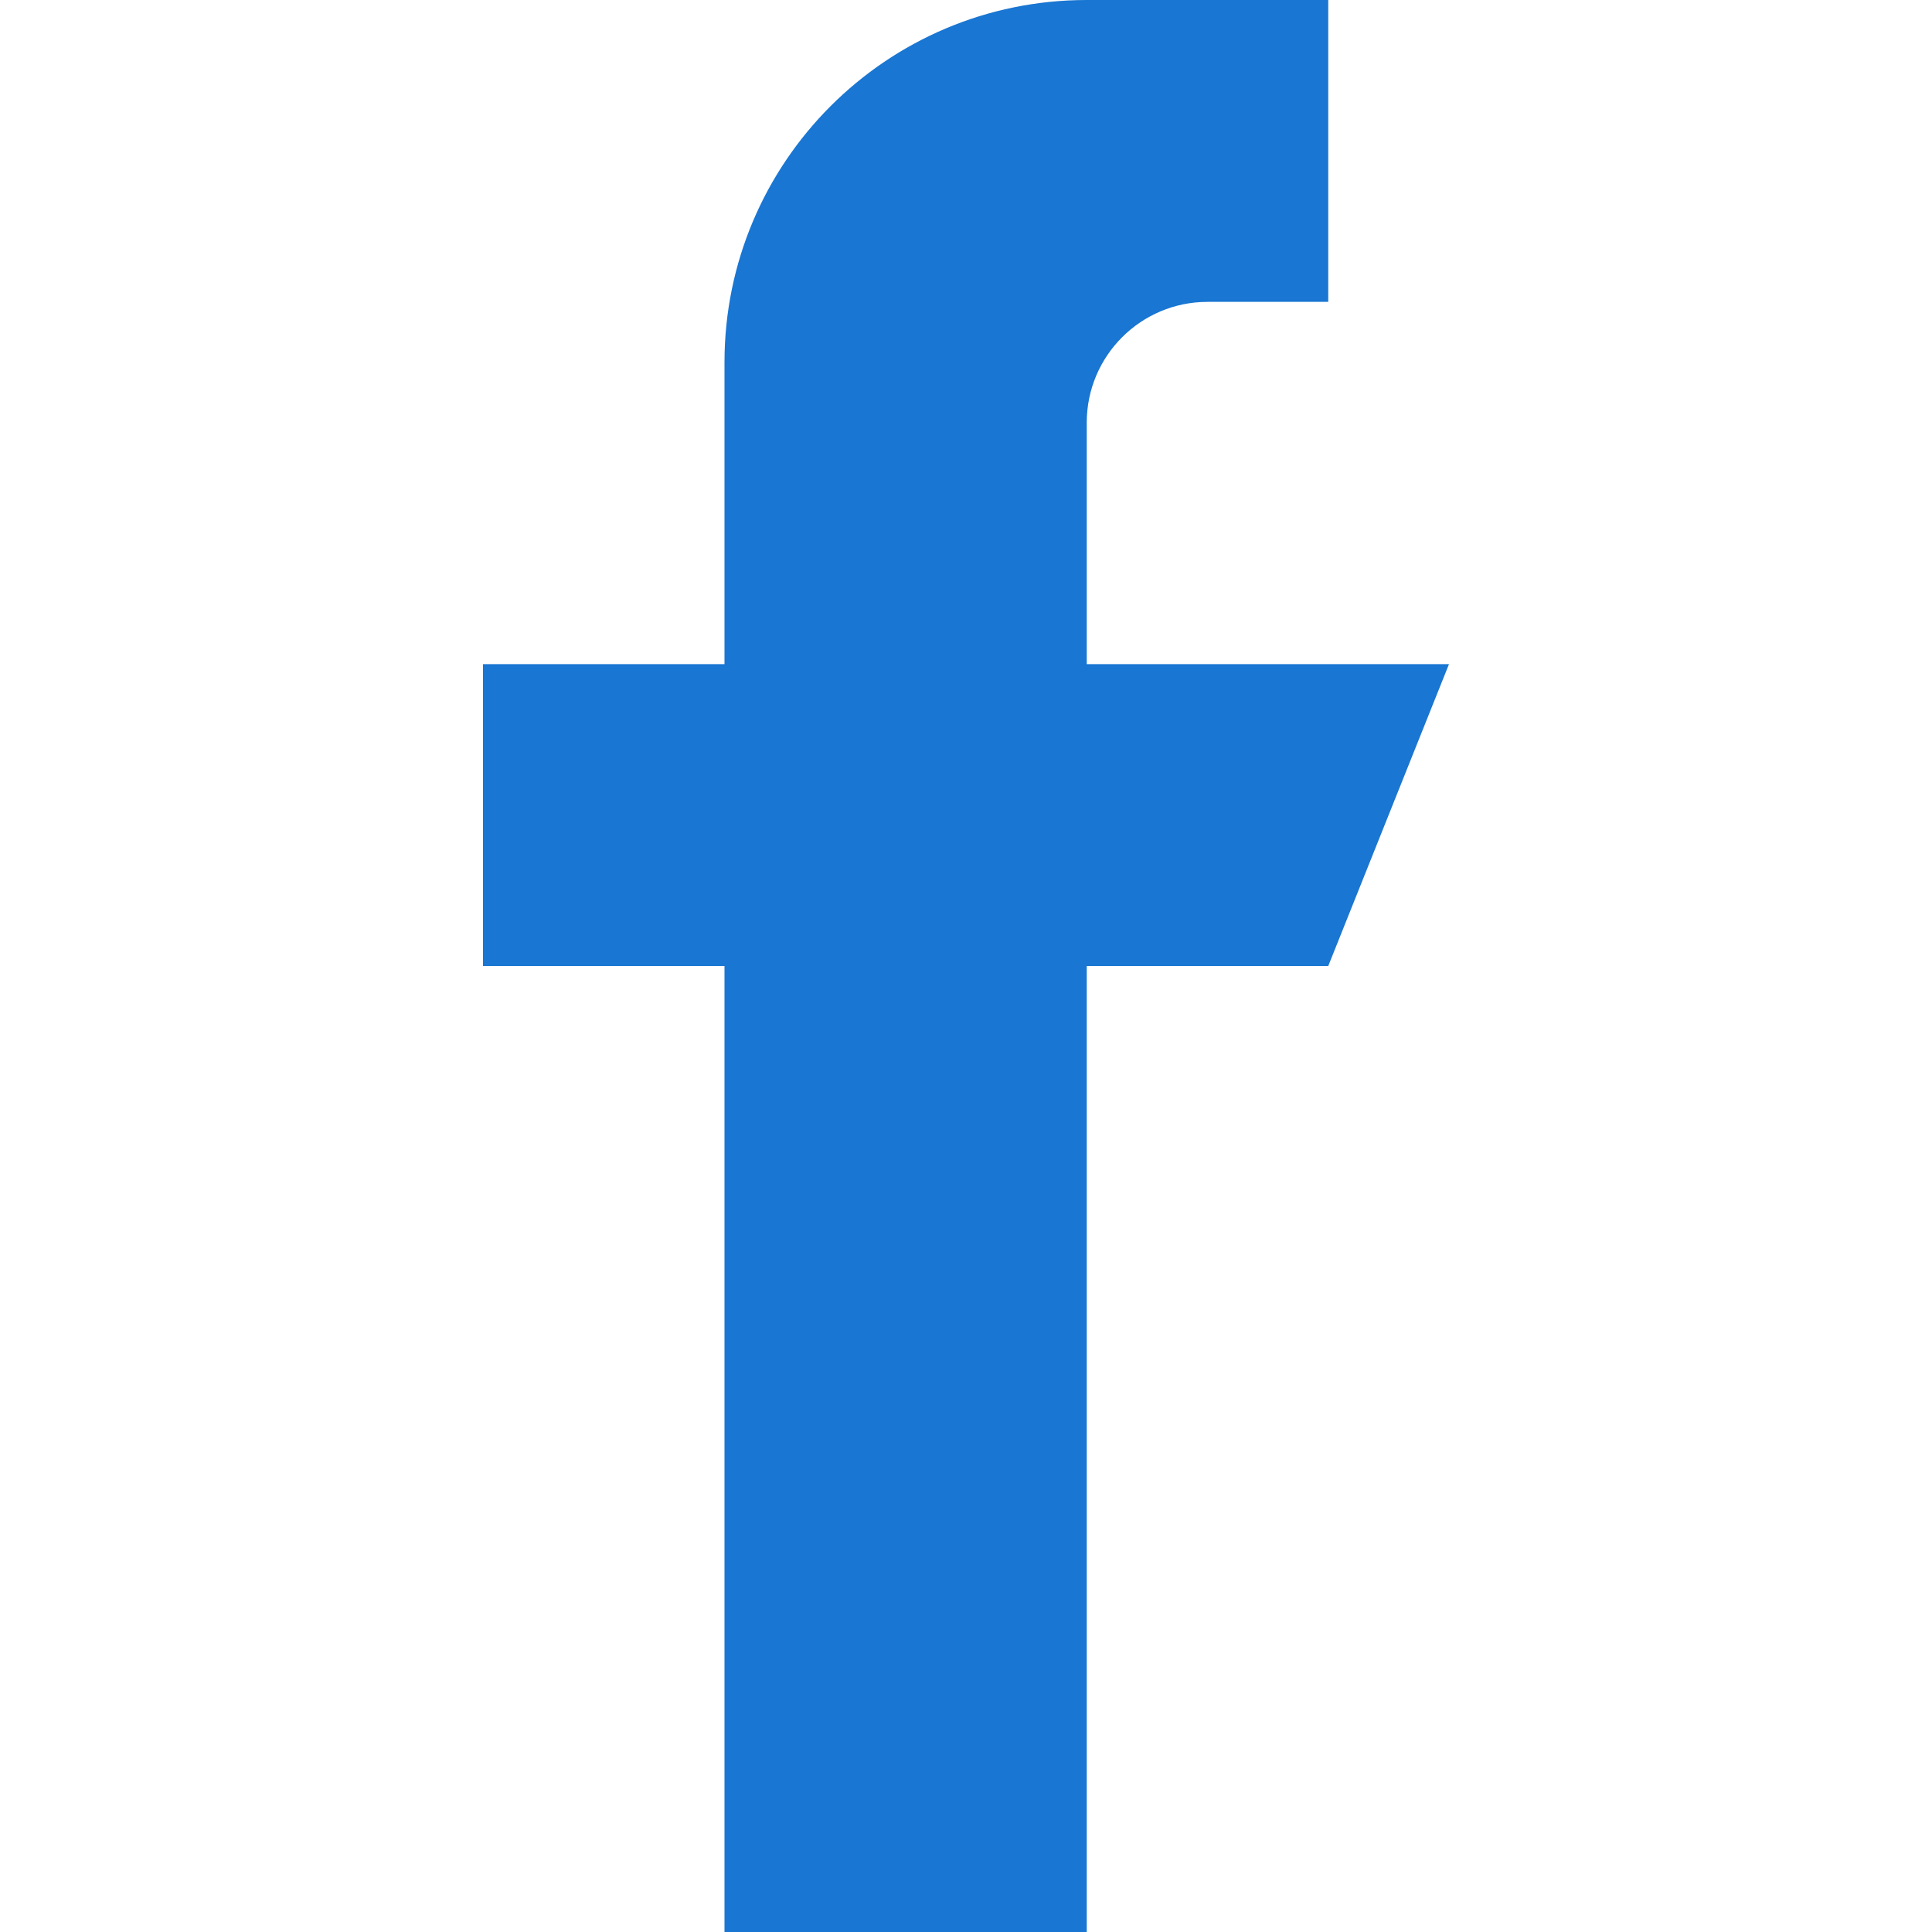
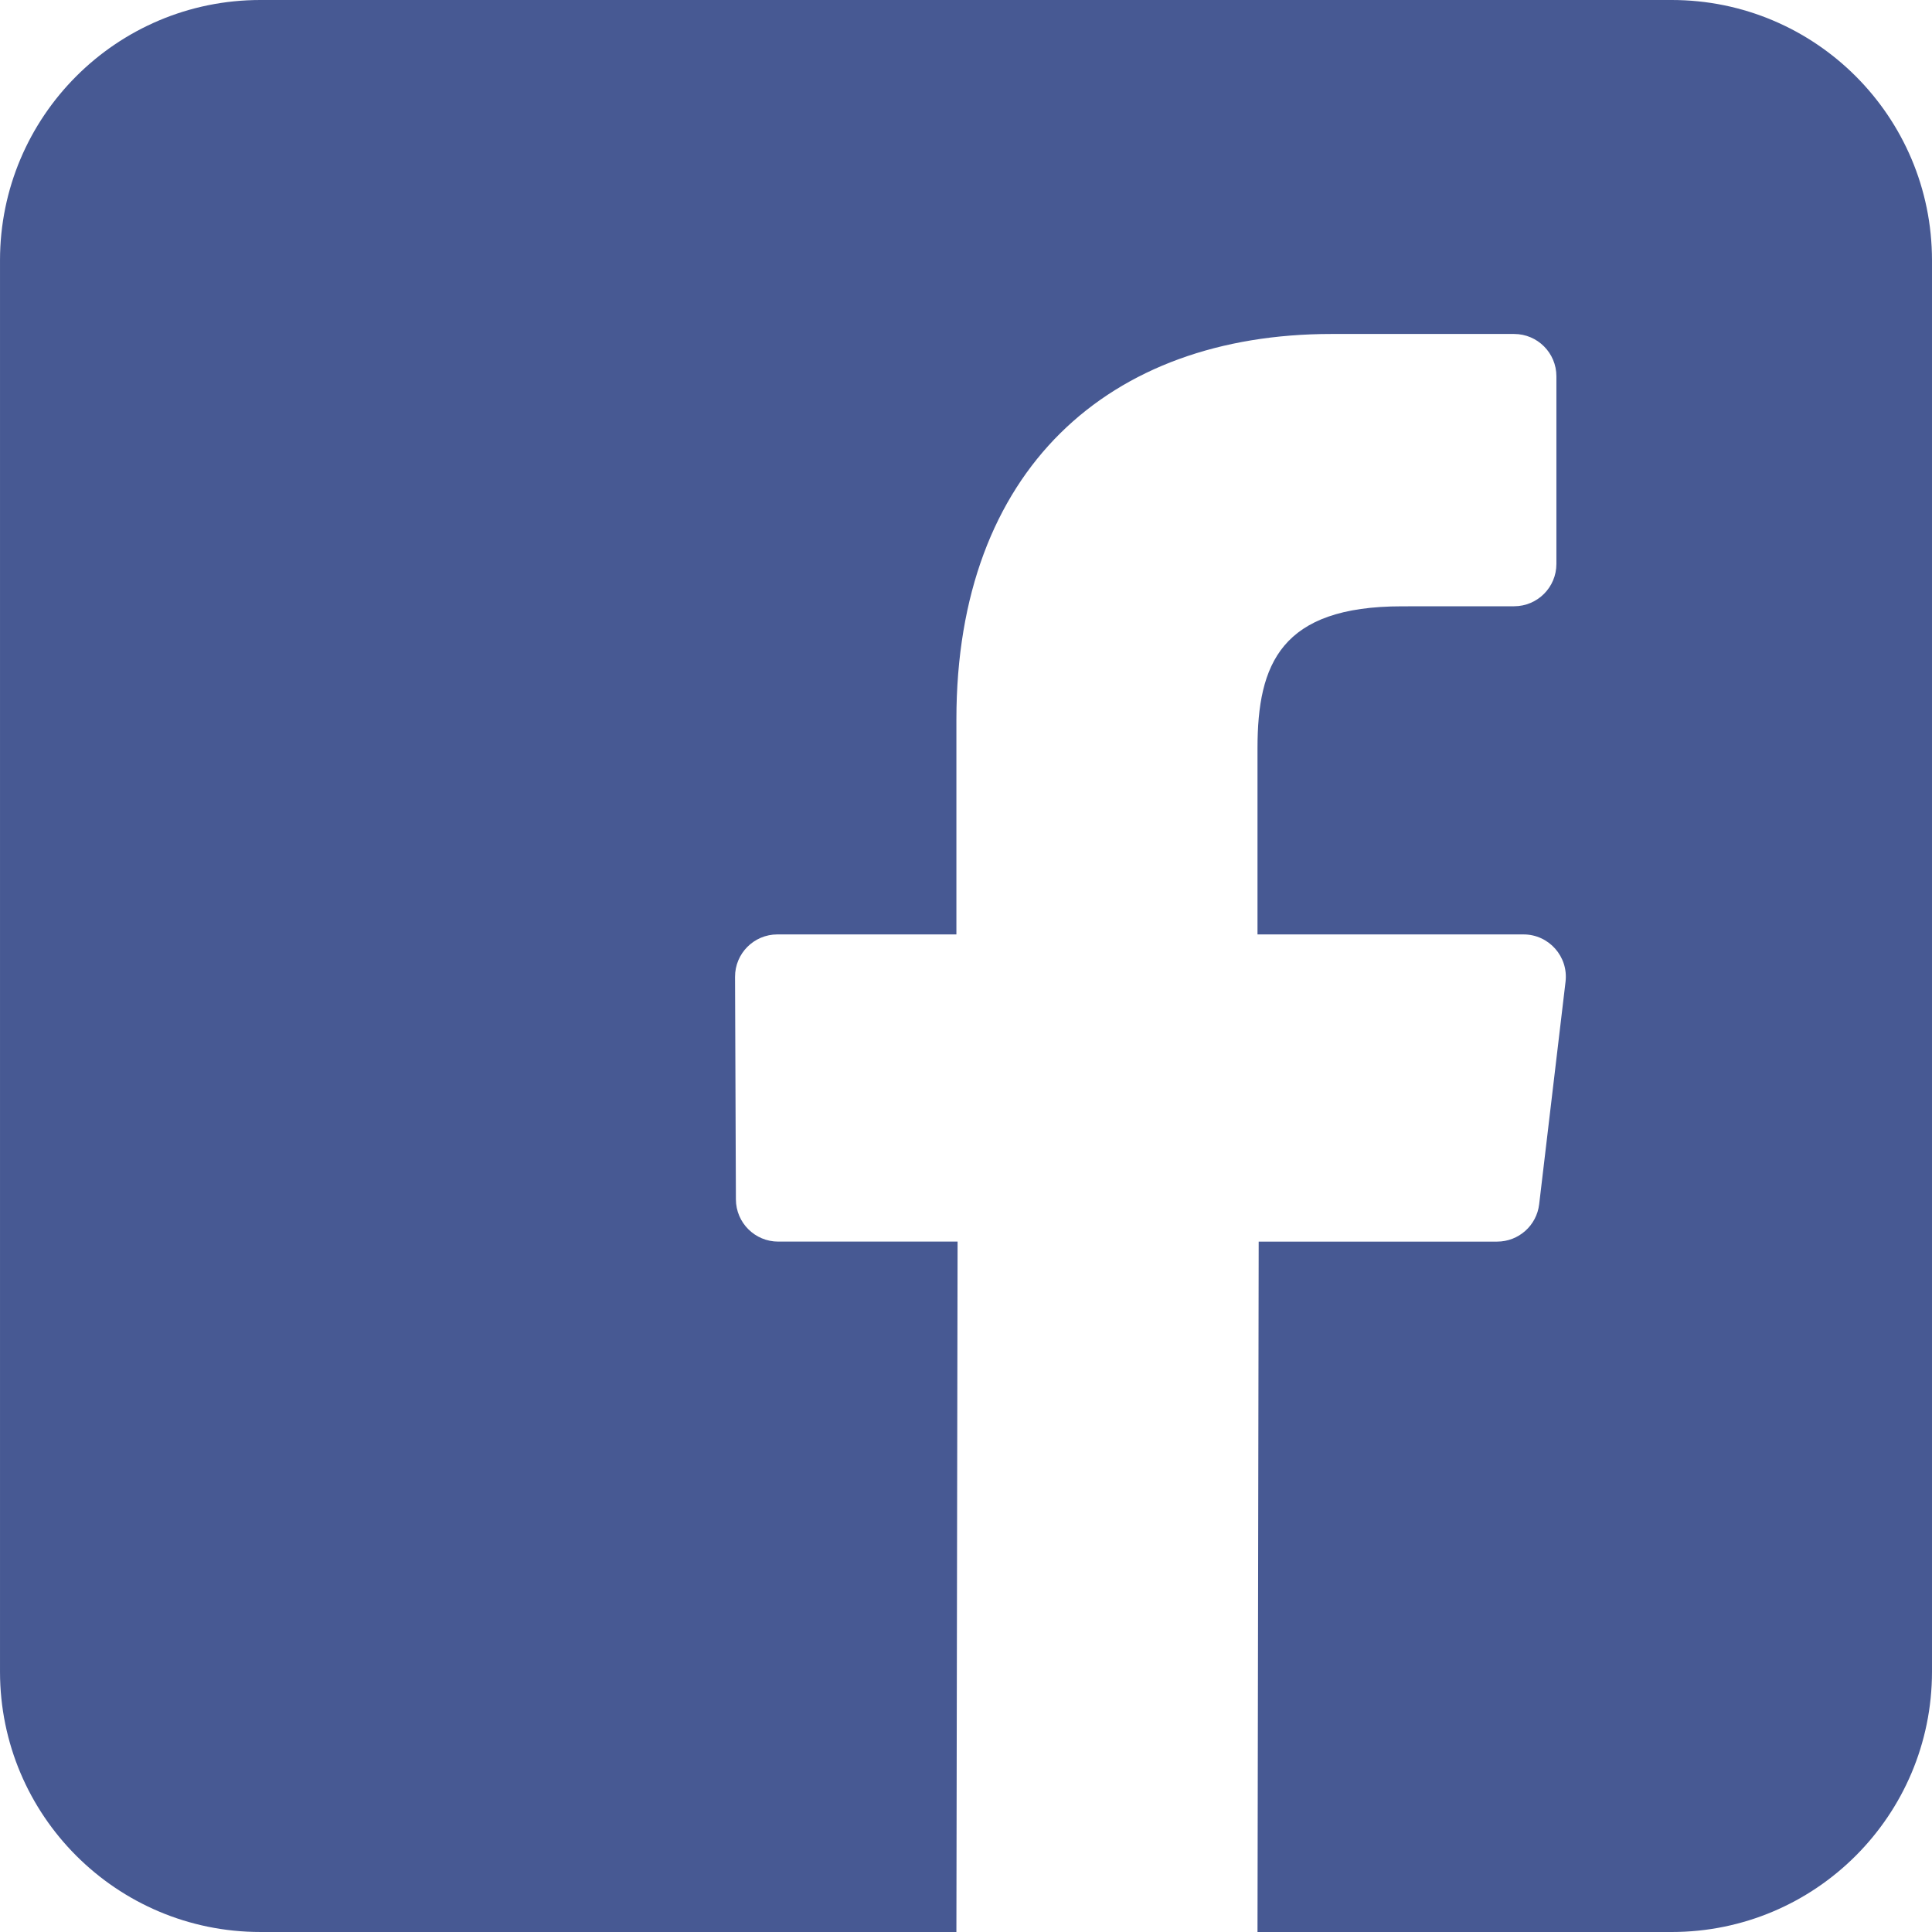
- <svg xmlns="http://www.w3.org/2000/svg" viewBox="0 0 16 16">
-   <path fill="#1976D2" fill-rule="evenodd" d="M12 5.5H9v-2a1 1 0 0 1 1-1h1V0H9a3 3 0 0 0-3 3v2.5H4V8h2v8h3V8h2l1-2.5z" clip-rule="evenodd" />
+ <svg xmlns="http://www.w3.org/2000/svg" version="1.1" id="Layer_1" x="0px" y="0px" viewBox="0 0 408.788 408.788" style="enable-background:new 0 0 408.788 408.788;" xml:space="preserve">
+   <path style="fill:#475993;" d="M353.701,0H55.087C24.665,0,0.002,24.662,0.002,55.085v298.616c0,30.423,24.662,55.085,55.085,55.085  h147.275l0.251-146.078h-37.951c-4.932,0-8.935-3.988-8.954-8.92l-0.182-47.087c-0.019-4.959,3.996-8.989,8.955-8.989h37.882  v-45.498c0-52.8,32.247-81.55,79.348-81.55h38.65c4.945,0,8.955,4.009,8.955,8.955v39.704c0,4.944-4.007,8.952-8.95,8.955  l-23.719,0.011c-25.615,0-30.575,12.172-30.575,30.035v39.389h56.285c5.363,0,9.524,4.683,8.892,10.009l-5.581,47.087  c-0.534,4.506-4.355,7.901-8.892,7.901h-50.453l-0.251,146.078h87.631c30.422,0,55.084-24.662,55.084-55.084V55.085  C408.786,24.662,384.124,0,353.701,0z" />
+   <g>
+ </g>
</svg>
